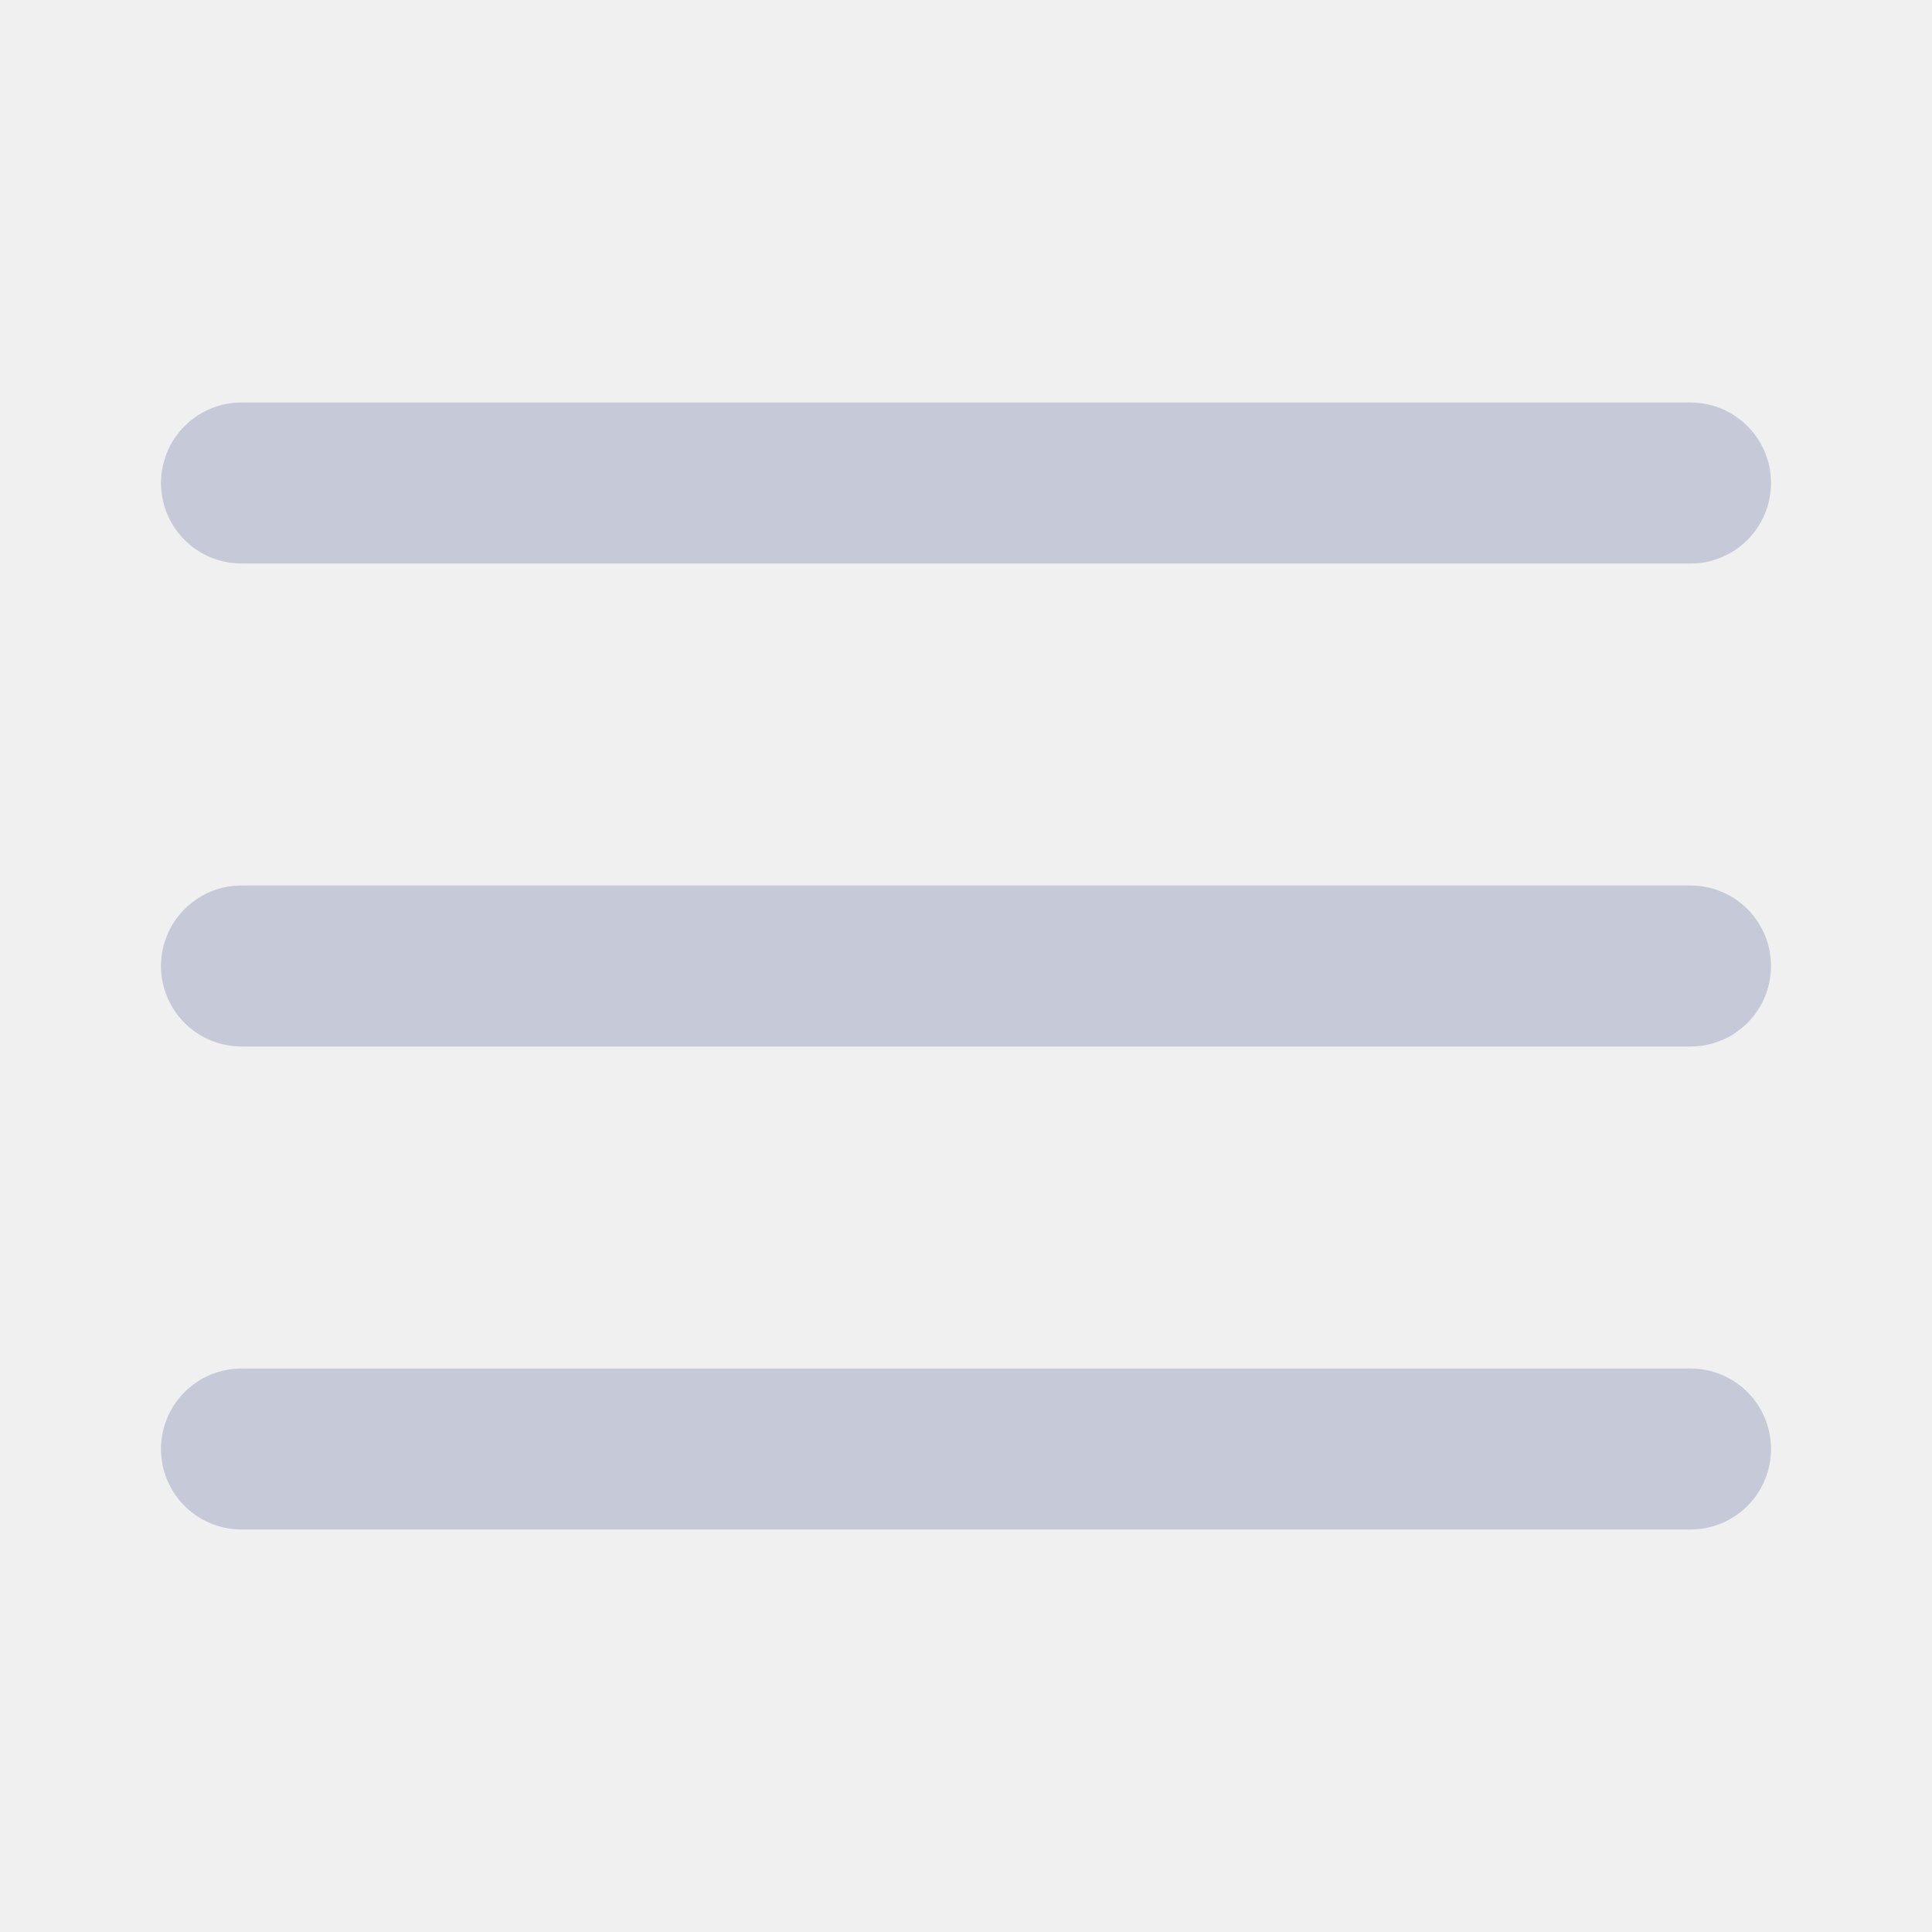
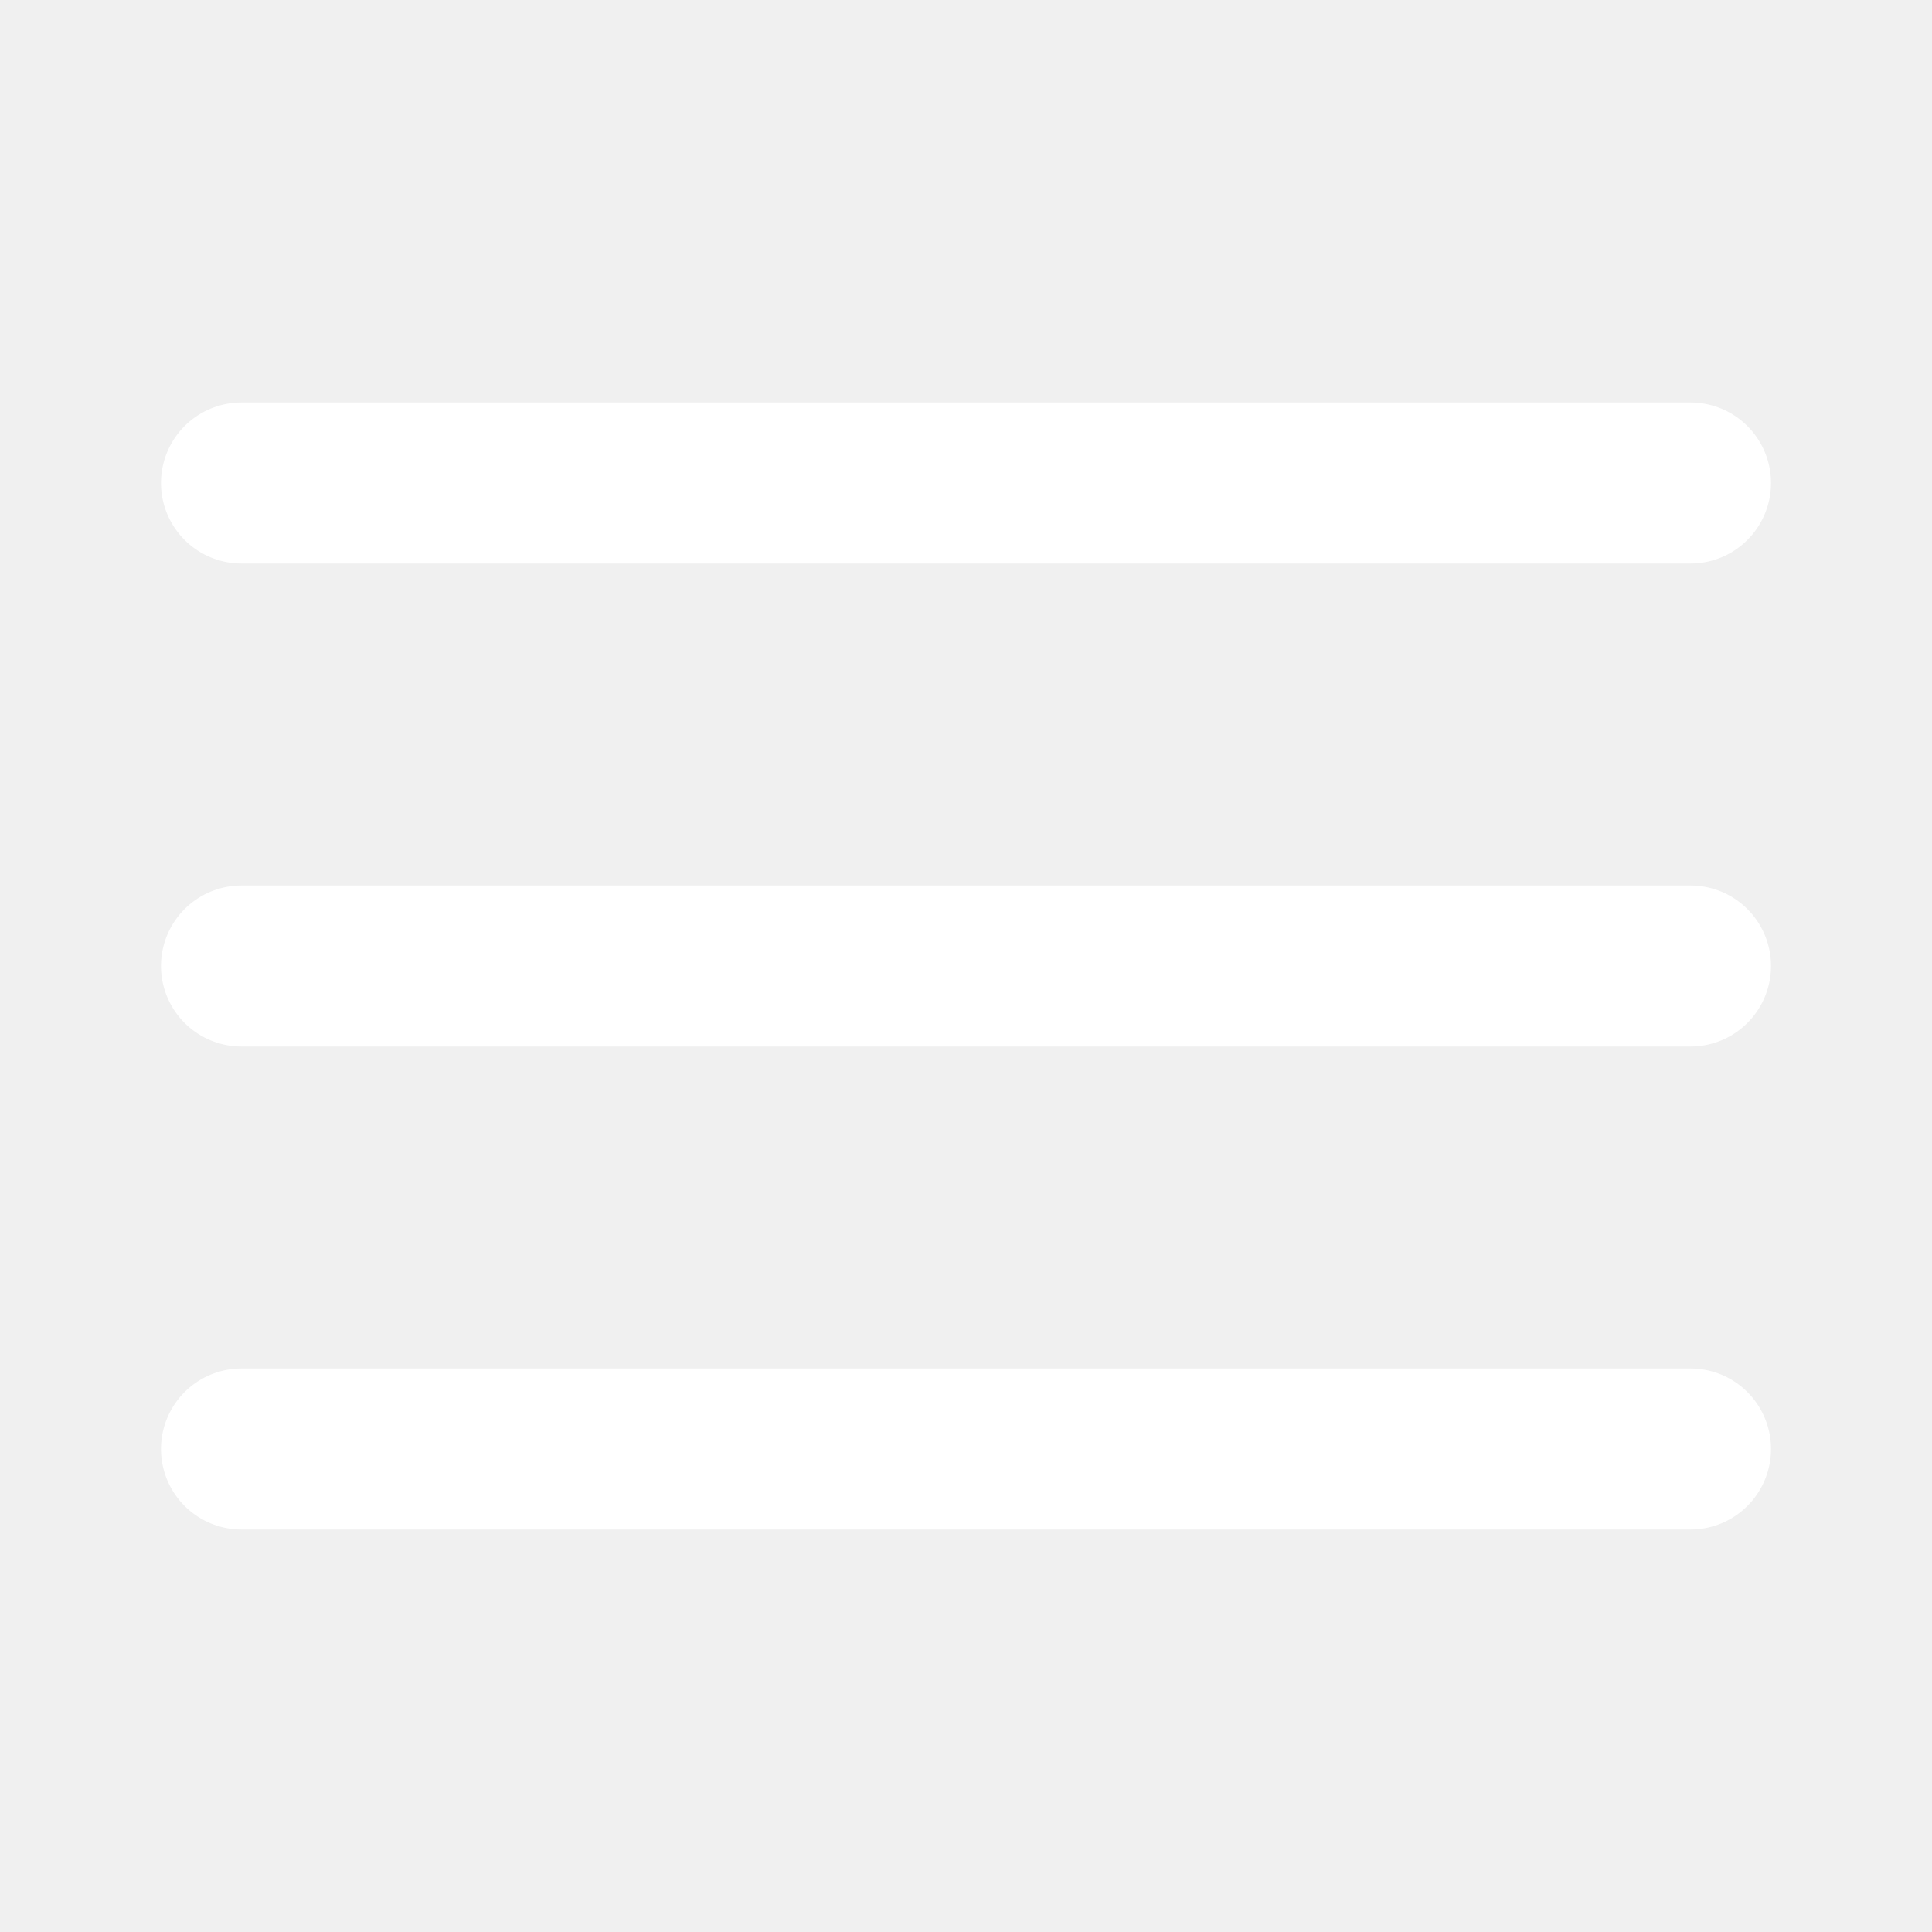
- <svg xmlns="http://www.w3.org/2000/svg" stroke="#c6c9d8" fill="none" stroke-width="2" viewBox="0 0 24 24" stroke-linecap="round" stroke-linejoin="round" height="1em" width="1em">
+ <svg xmlns="http://www.w3.org/2000/svg" stroke="#fff" fill="#fff" stroke-width="2" viewBox="0 0 24 24" stroke-linecap="round" stroke-linejoin="round" height="1em" width="1em">
  <line x1="3" y1="12" x2="21" y2="12" />
  <line x1="3" y1="6" x2="21" y2="6" />
  <line x1="3" y1="18" x2="21" y2="18" />
</svg>
